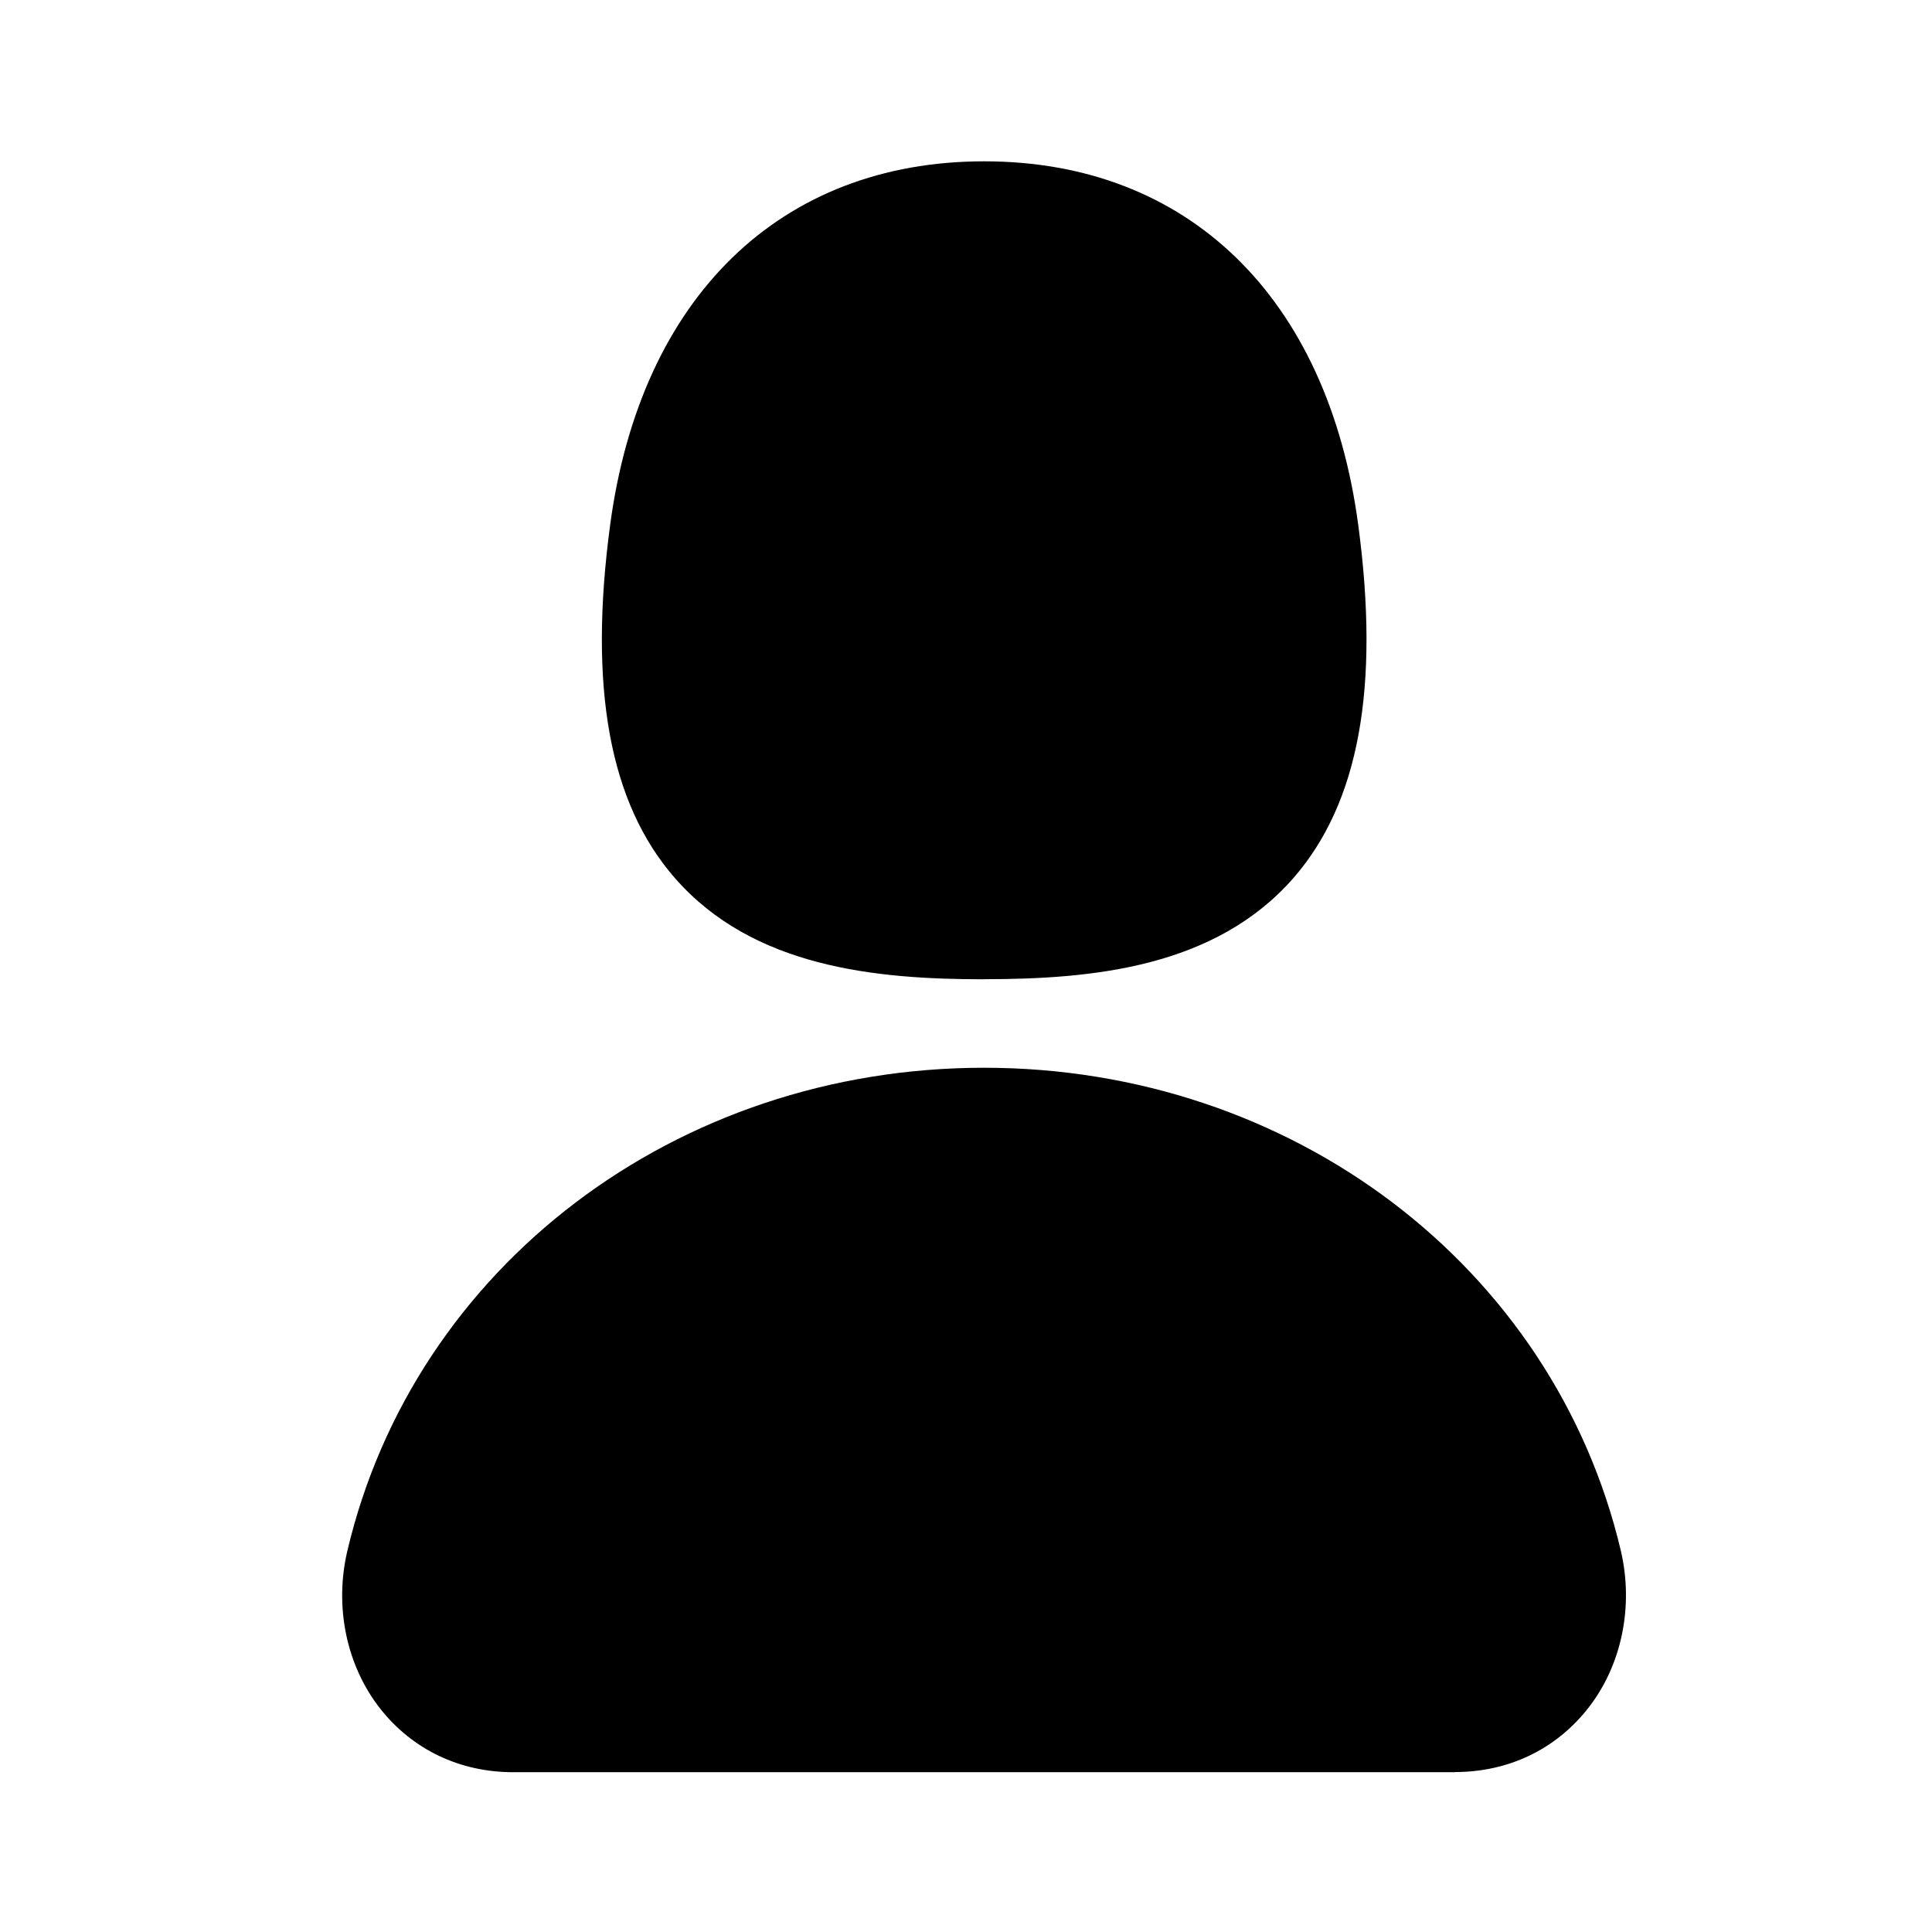
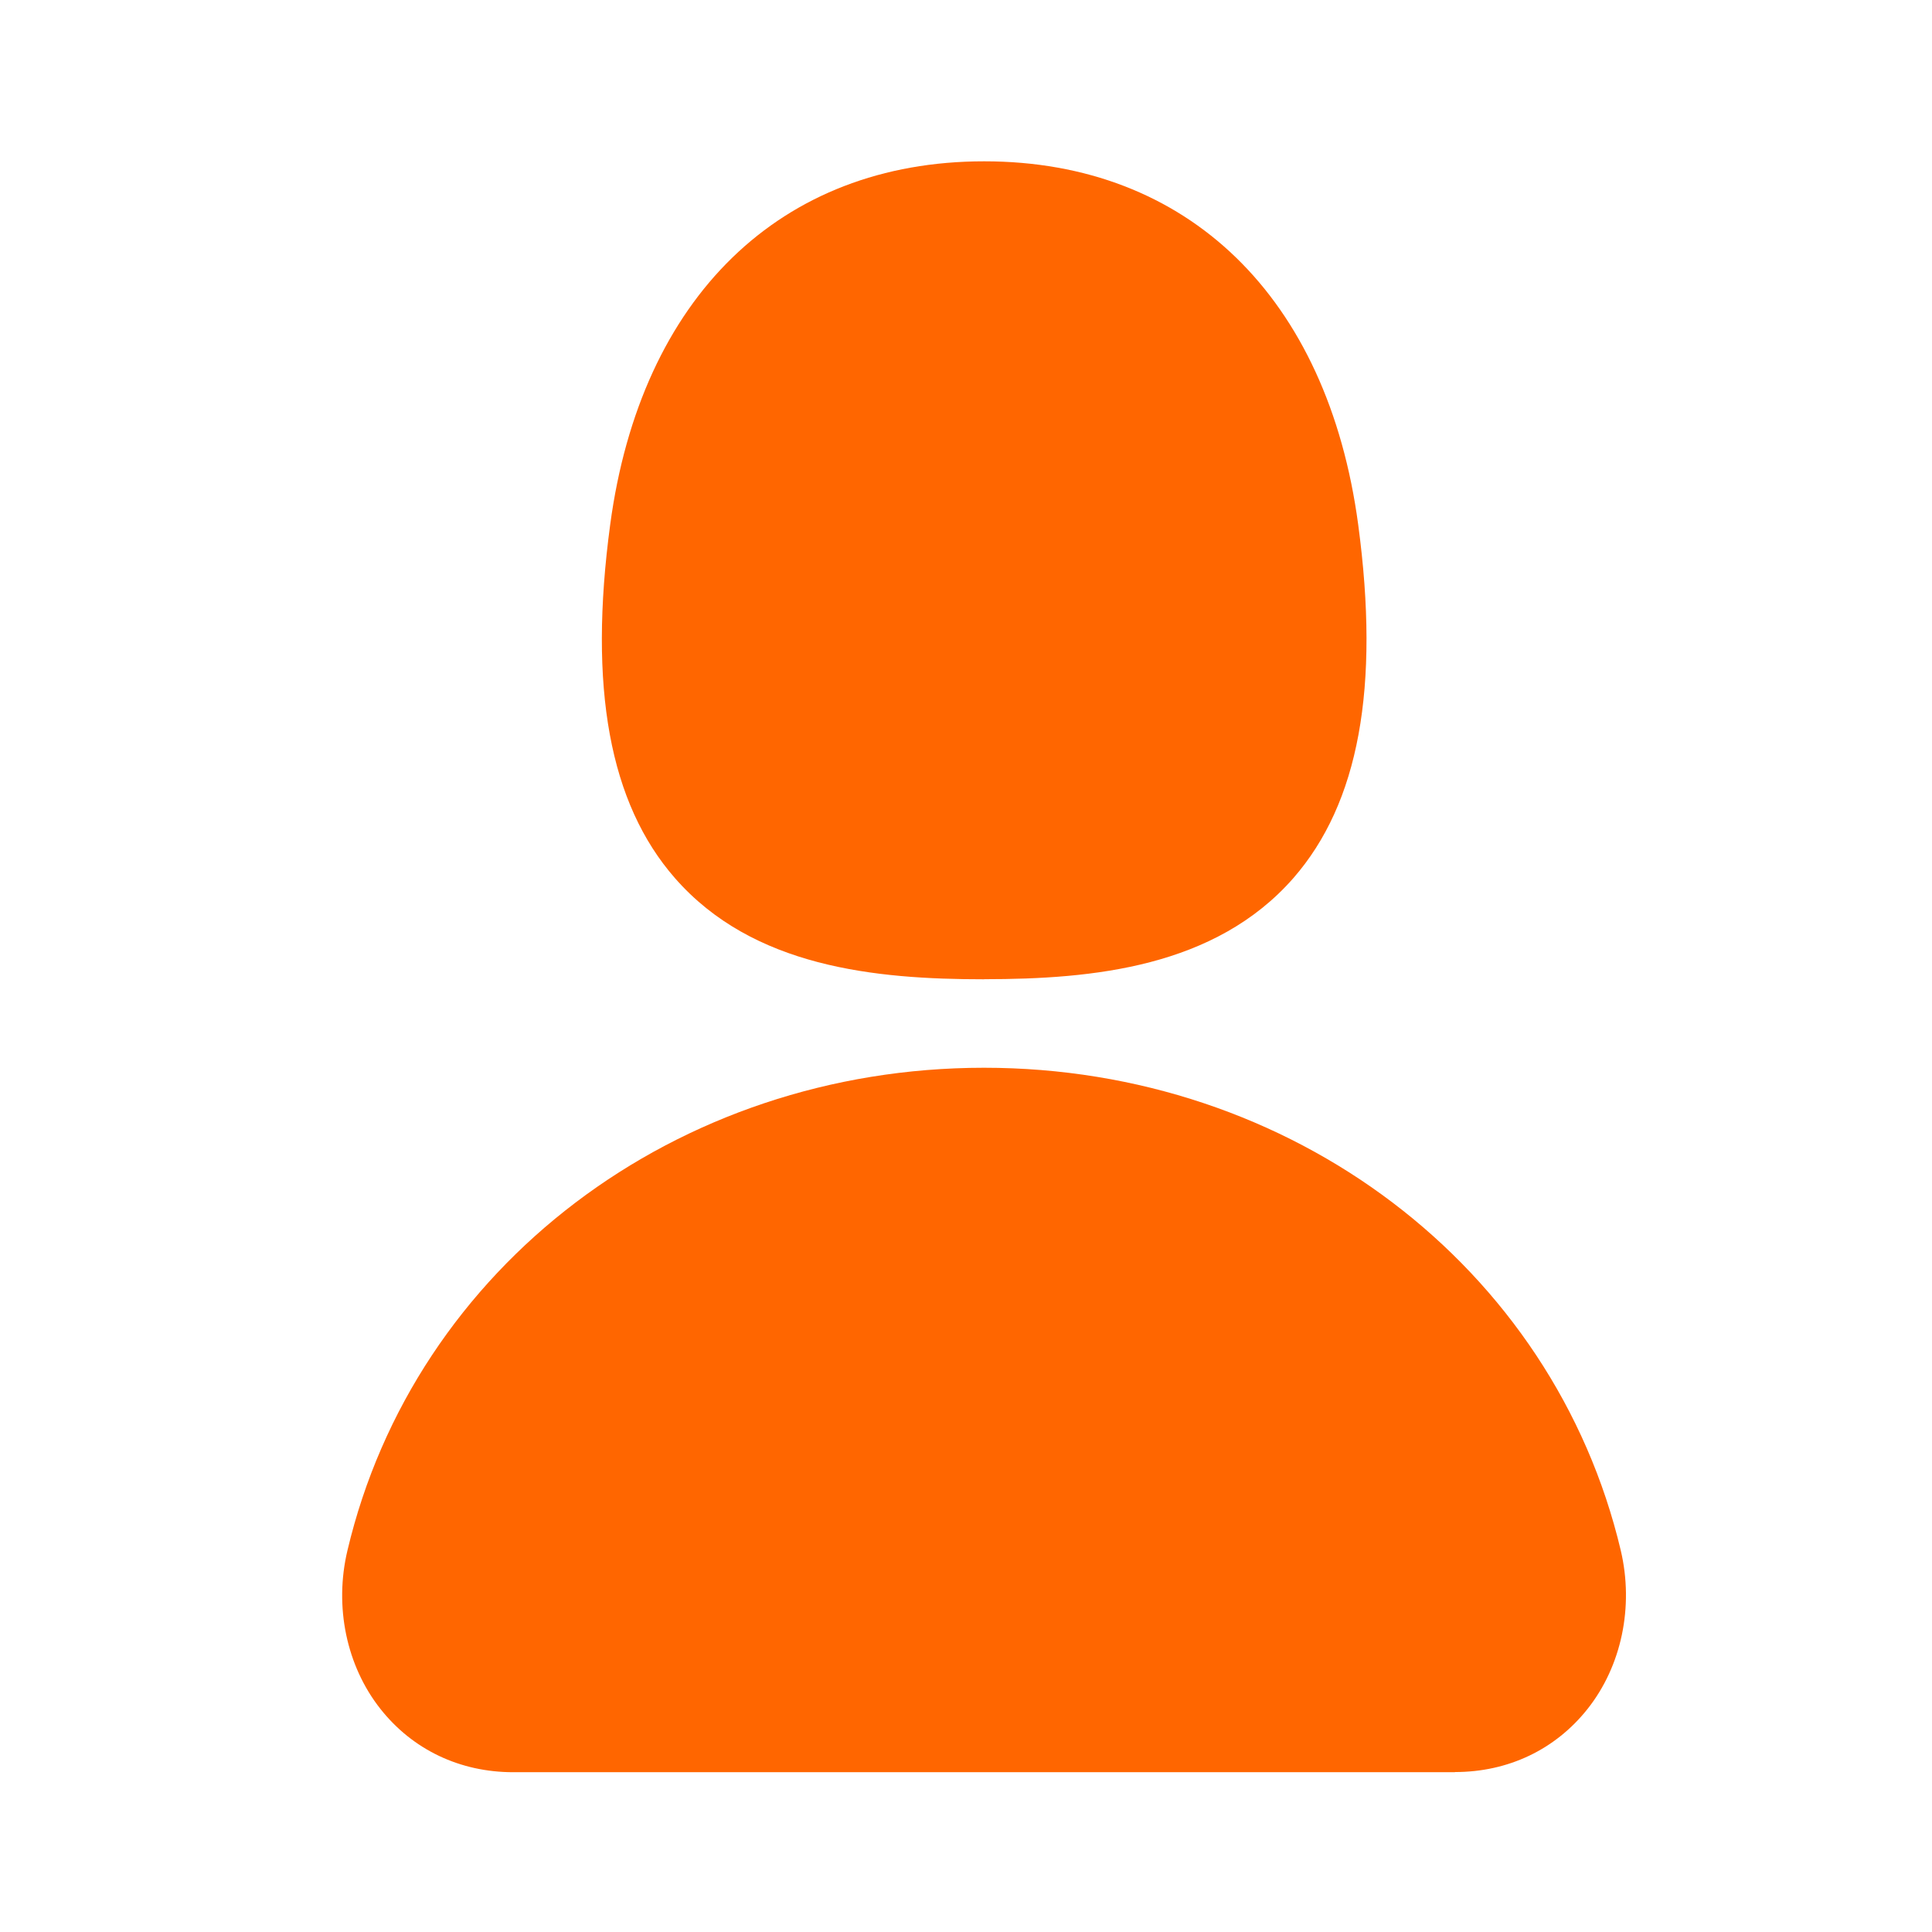
- <svg xmlns="http://www.w3.org/2000/svg" width="24" height="24" viewBox="0 0 24 24" fill="none">
-   <path d="M12.225 12.165C10.869 12.165 9.353 12.015 8.385 10.909C7.571 9.979 7.308 8.541 7.58 6.517C7.96 3.691 9.696 2.004 12.226 2.004C14.756 2.004 16.493 3.691 16.872 6.517C17.144 8.541 16.88 9.977 16.066 10.909C15.096 12.015 13.581 12.164 12.226 12.164L12.225 12.165ZM18.074 22.015H6.376C5.713 22.015 5.126 21.735 4.726 21.229C4.304 20.695 4.15 19.959 4.316 19.261C5.15 15.731 8.402 13.264 12.224 13.264C16.046 13.264 19.298 15.73 20.134 19.261C20.298 19.959 20.144 20.695 19.722 21.228C19.322 21.733 18.737 22.013 18.074 22.013V22.015Z" fill="currentColor" />
+ <svg xmlns="http://www.w3.org/2000/svg" width="24" height="24" viewBox="0 0 24 24" fill="#FF6600">
+   <path d="M12.225 12.165C10.869 12.165 9.353 12.015 8.385 10.909C7.571 9.979 7.308 8.541 7.58 6.517C7.96 3.691 9.696 2.004 12.226 2.004C14.756 2.004 16.493 3.691 16.872 6.517C17.144 8.541 16.88 9.977 16.066 10.909C15.096 12.015 13.581 12.164 12.226 12.164L12.225 12.165ZM18.074 22.015H6.376C5.713 22.015 5.126 21.735 4.726 21.229C4.304 20.695 4.15 19.959 4.316 19.261C5.15 15.731 8.402 13.264 12.224 13.264C16.046 13.264 19.298 15.73 20.134 19.261C20.298 19.959 20.144 20.695 19.722 21.228C19.322 21.733 18.737 22.013 18.074 22.013V22.015Z" />
</svg>
